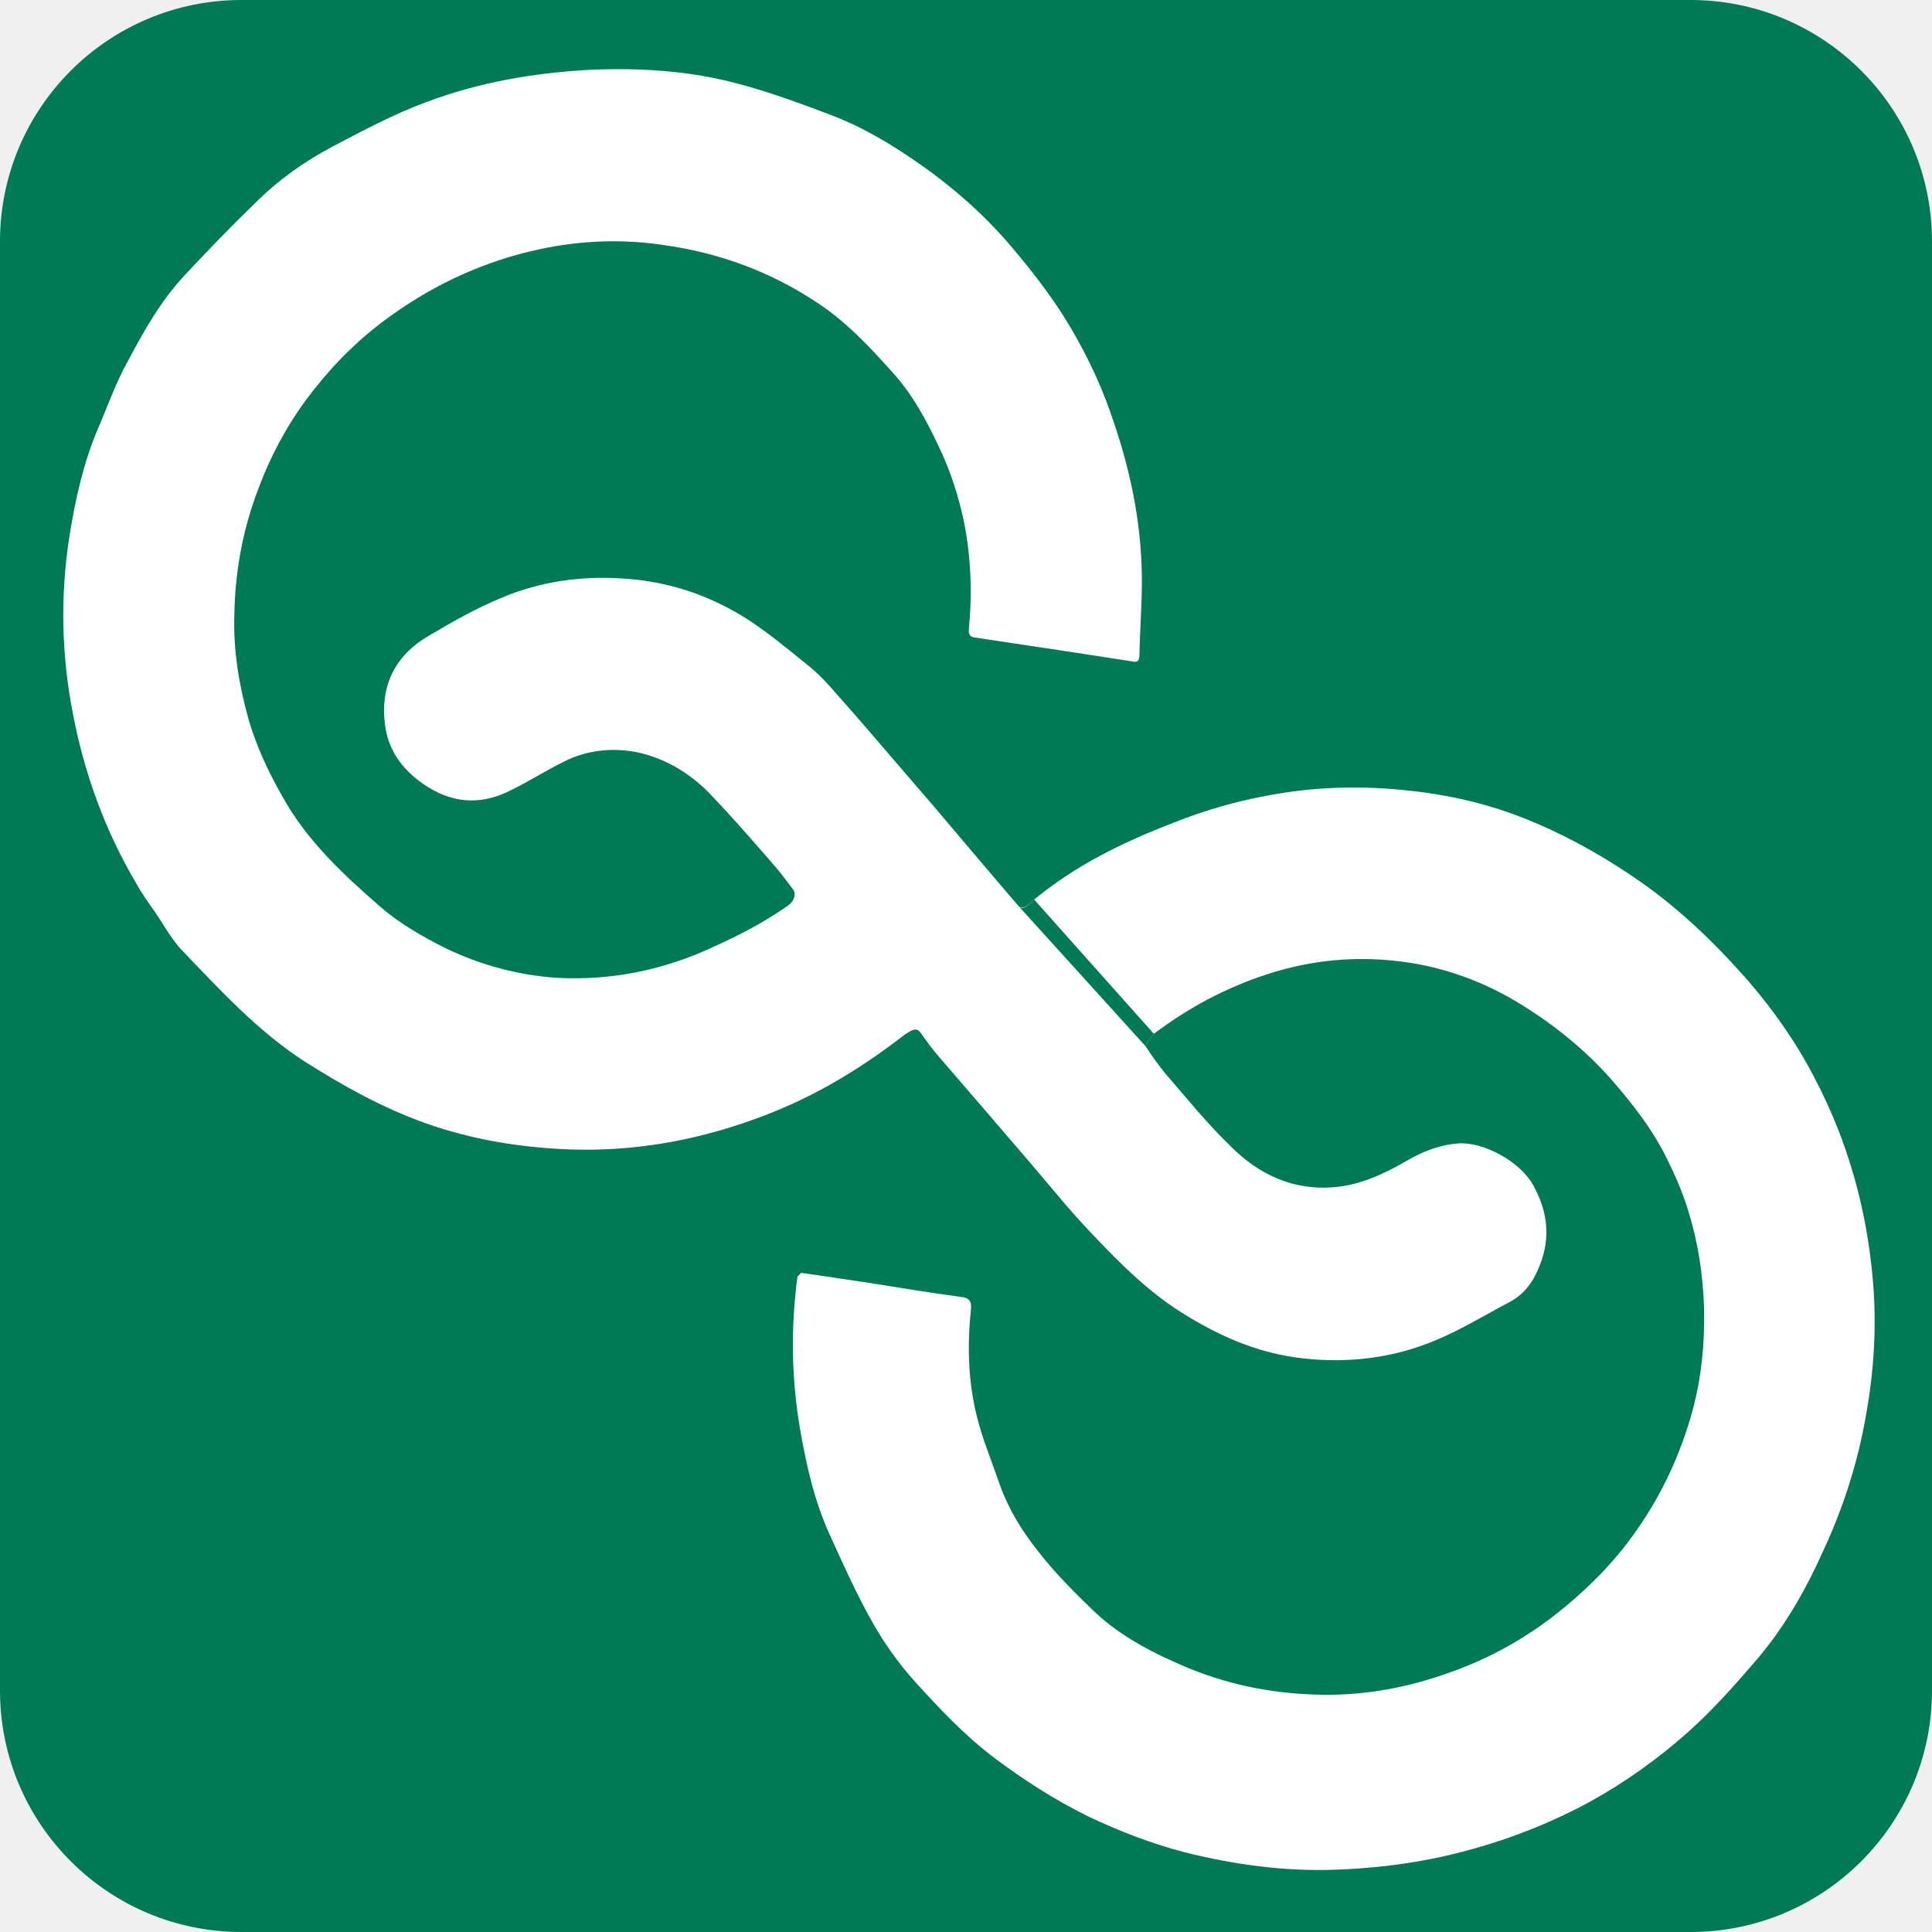
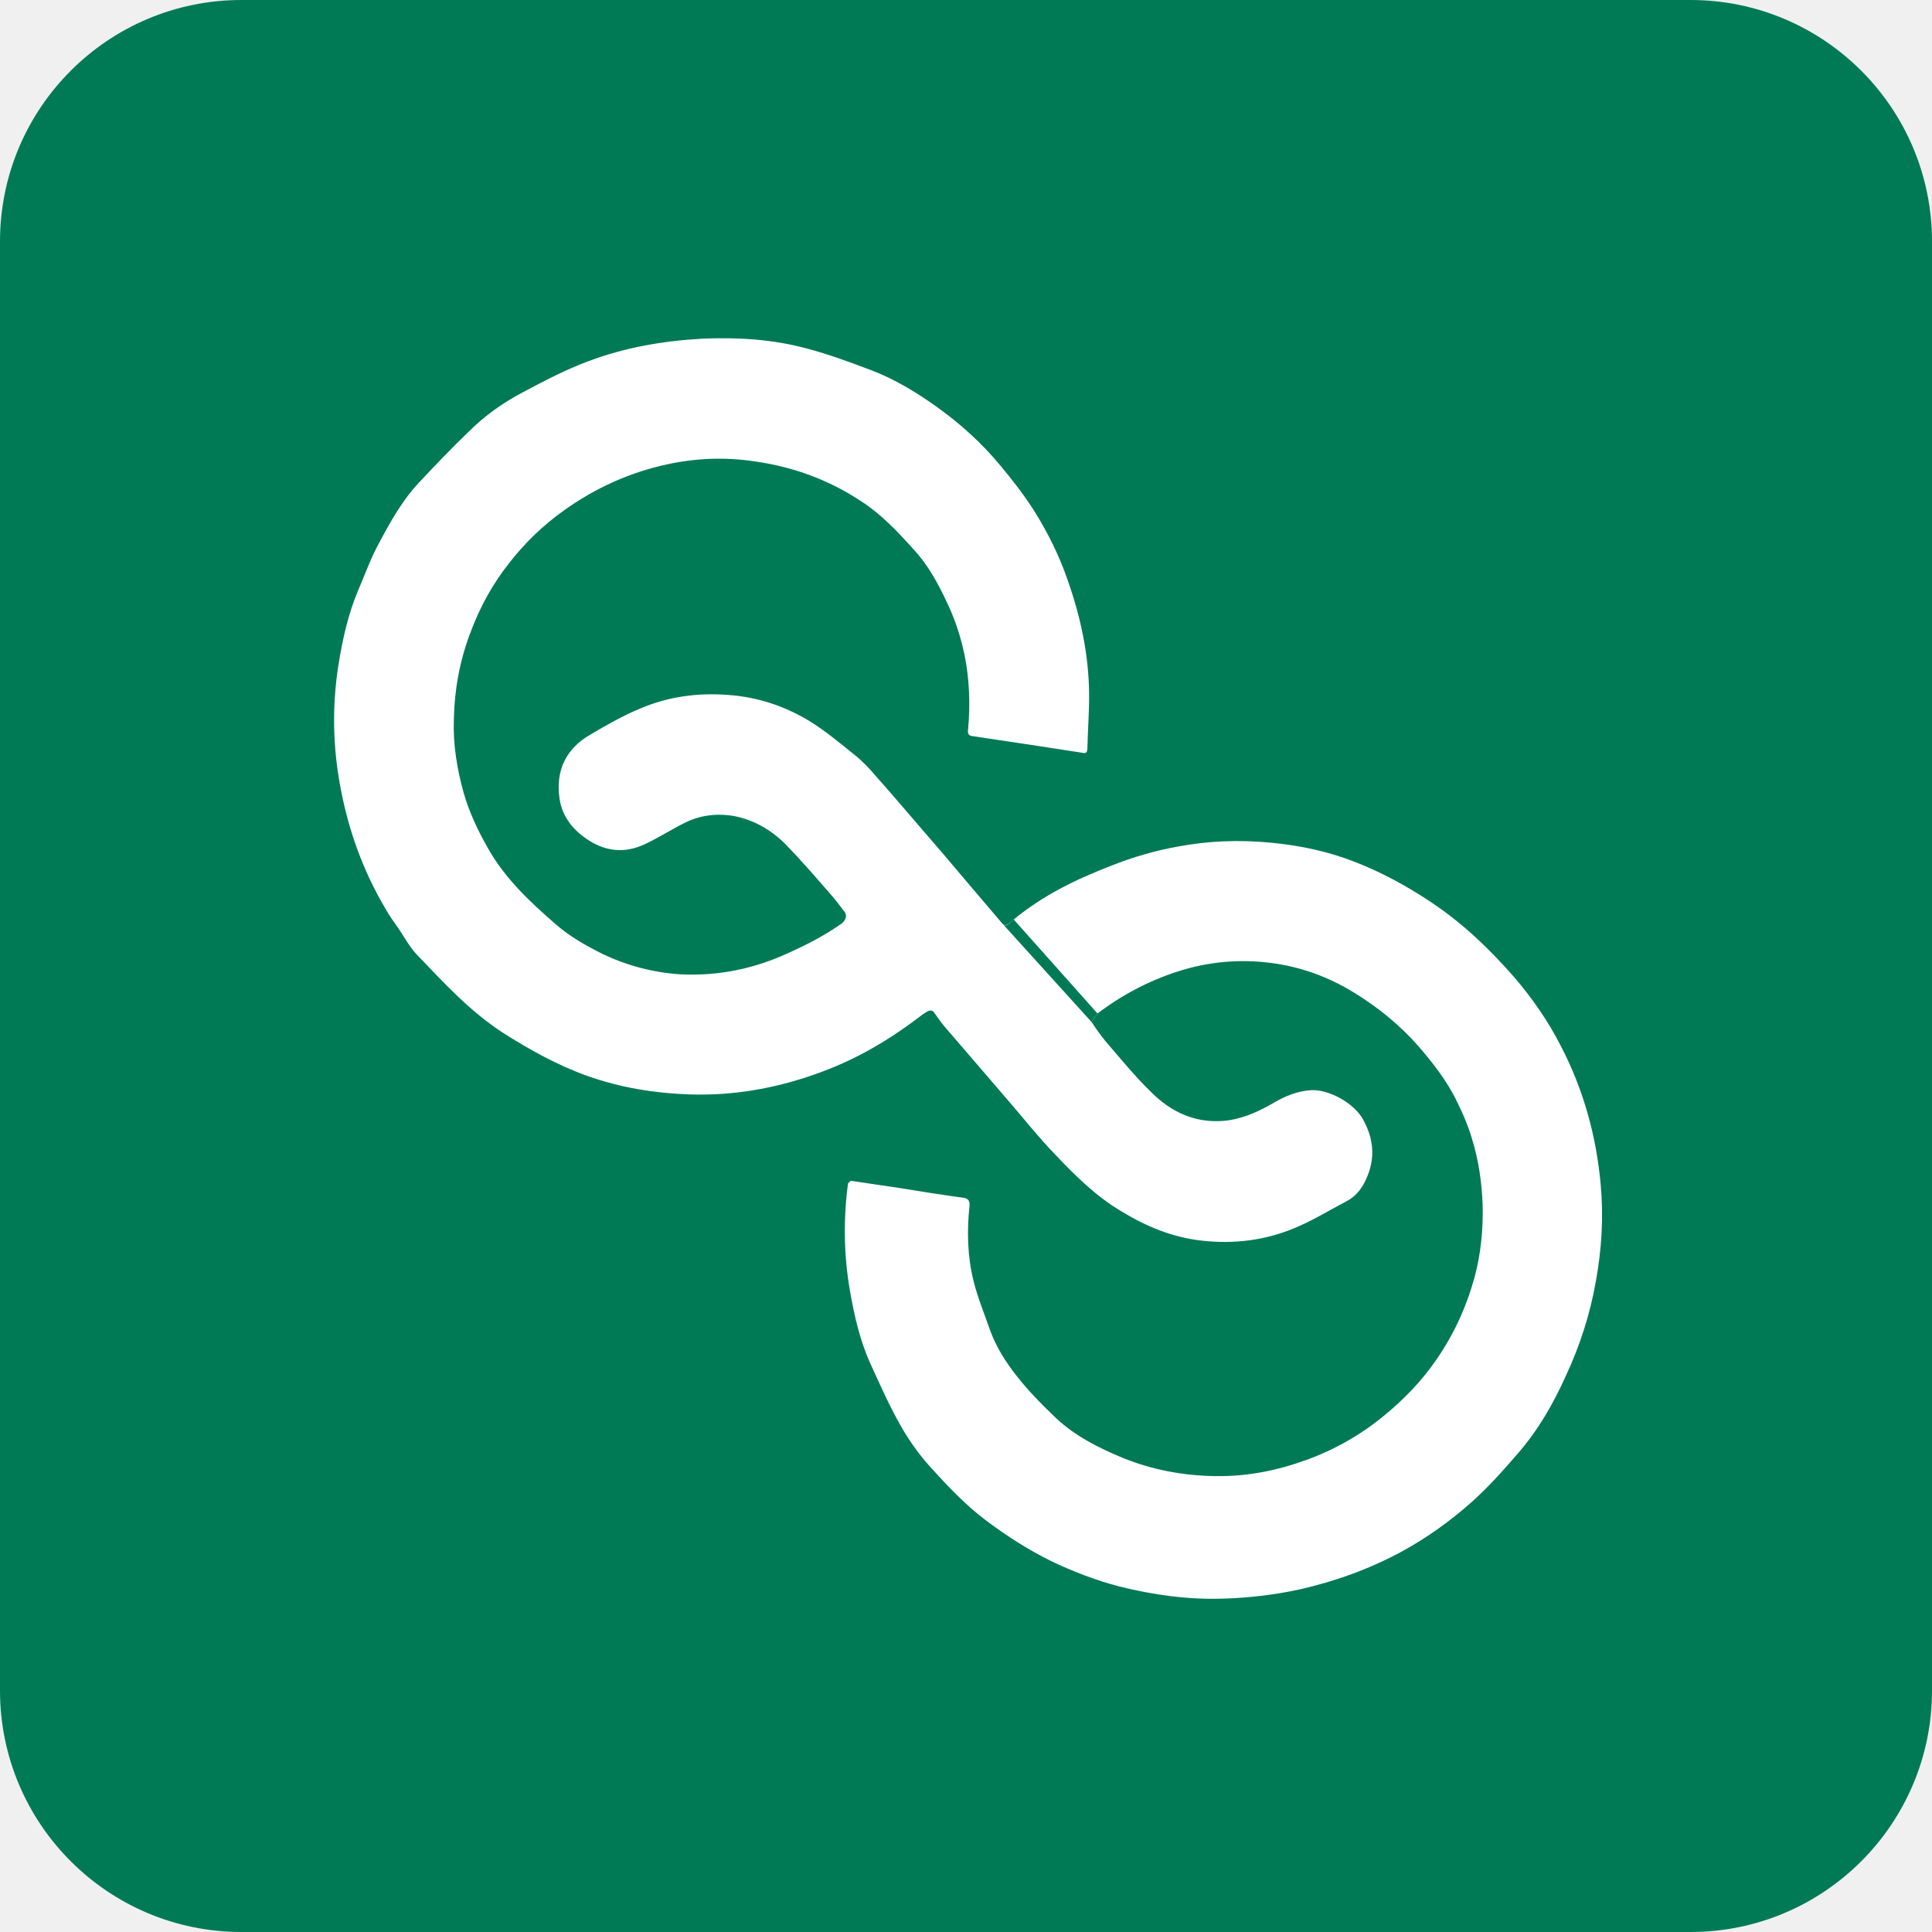
<svg xmlns="http://www.w3.org/2000/svg" viewBox="0 0 256 256" fill="none">
  <rect width="256" height="256" rx="32" fill="#007A55" />
-   <path d="M106.162 168.661C109.222 169.086 112.227 169.565 115.176 169.988C119.238 170.646 123.3 171.304 127.361 171.851C128.473 171.975 128.757 172.478 128.657 173.477C128.157 178.248 128.268 182.97 129.433 187.649C130.19 190.713 131.447 193.727 132.482 196.738C133.63 199.973 135.442 202.882 137.527 205.517C139.783 208.431 142.424 211.072 145.064 213.602C148.658 216.977 153.071 219.194 157.592 221.079C163.34 223.423 169.24 224.492 175.35 224.563C181.239 224.631 186.836 223.529 192.311 221.538C197.732 219.601 202.698 216.771 207.154 213.101C210.895 210.034 214.243 206.574 216.974 202.607C220.307 197.813 222.69 192.62 224.236 187.028C225.461 182.544 225.908 177.939 225.797 173.216C225.636 168.882 225.033 164.765 223.763 160.64C223.069 158.299 222.099 156.011 221.018 153.832C219.139 149.867 216.433 146.392 213.505 143.025C209.96 139.041 205.923 135.772 201.392 132.998C196.581 130.054 191.394 128.161 185.831 127.43C179.768 126.637 173.831 127.179 168.021 129.056C162.543 130.825 157.519 133.488 152.894 136.989C153.003 136.769 152.675 137.209 152.894 136.989C152.676 137.32 151.689 138.42 151.803 138.643C152.595 139.874 153.497 141.107 154.399 142.228C157.214 145.482 159.975 148.902 163.121 151.938C166.83 155.647 171.353 157.754 176.736 157.317C180.176 157.024 183.27 155.616 186.194 153.928C188.401 152.62 190.667 151.702 193.22 151.51C196.605 151.271 201.468 153.938 203.171 157.069C205.1 160.535 205.474 164.094 204.016 167.687C203.262 169.678 202.06 171.441 200.128 172.474C196.816 174.213 193.562 176.23 190.135 177.634C184.552 179.958 178.673 180.667 172.611 179.986C167.05 179.366 162.138 177.309 157.384 174.422C152.518 171.532 148.584 167.599 144.704 163.499C141.837 160.522 139.244 157.27 136.598 154.185C134.571 151.829 132.544 149.472 130.573 147.172C128.547 144.816 126.464 142.403 124.437 140.047C123.536 139.037 122.746 137.917 121.955 136.797C121.447 136.069 120.685 136.539 119.969 137.031C113.528 142.01 107.064 145.844 99.319 148.531C91.685 151.22 83.814 152.572 75.646 152.311C69.034 152.067 62.635 151.049 56.333 148.81C50.7 146.8 45.501 143.907 40.409 140.682C34.197 136.666 29.303 131.333 24.299 126.11C22.725 124.536 21.702 122.525 20.46 120.733C19.669 119.613 18.822 118.437 18.141 117.207C13.95 110.16 11.195 102.574 9.658 94.558C8.122 86.653 7.976 78.82 9.217 70.948C9.994 66.124 11.05 61.36 12.942 56.883C14.24 53.899 15.315 50.801 16.838 48.042C19.013 43.957 21.243 39.928 24.425 36.522C27.497 33.225 30.625 29.984 33.866 26.856C36.886 23.836 40.356 21.377 44.165 19.366C48.195 17.247 52.28 15.072 56.539 13.511C63.396 10.925 70.602 9.675 77.984 9.261C84.701 8.95 91.371 9.361 97.834 11.102C102.013 12.206 106.196 13.755 110.269 15.301C114.565 16.962 118.481 19.34 122.233 21.994C126.769 25.213 130.978 28.983 134.528 33.301C136.837 36.05 139.036 38.908 140.96 41.929C143.507 46.013 145.668 50.371 147.22 54.888C149.689 61.859 151.216 68.986 151.301 76.319C151.342 79.874 151.049 83.314 150.979 86.868C150.932 87.59 150.712 87.809 149.988 87.634C147.262 87.214 144.536 86.793 141.809 86.373C137.692 85.77 133.519 85.11 129.401 84.507C128.568 84.442 128.287 84.161 128.387 83.273C128.833 78.557 128.666 73.779 127.723 69.102C127.018 65.762 125.98 62.528 124.5 59.401C122.791 55.715 120.861 52.138 118.105 49.162C115.123 45.85 112.085 42.594 108.28 40.106C102.067 35.979 95.317 33.512 88.029 32.483C82.465 31.641 76.969 31.855 71.54 33.014C64.392 34.542 57.817 37.52 51.868 41.783C48.012 44.516 44.607 47.809 41.706 51.496C38.475 55.514 35.973 60.039 34.142 65.016C32.148 70.27 31.157 75.757 31.055 81.365C30.889 86.14 31.664 90.759 32.939 95.329C33.98 98.895 35.518 102.19 37.39 105.489C40.624 111.358 45.453 115.858 50.446 120.192C52.971 122.388 56.046 124.145 59.119 125.681C63.755 127.901 68.713 129.236 73.883 129.574C81.163 129.936 87.978 128.515 94.497 125.481C98.199 123.802 101.152 122.264 104.458 119.969C105.12 119.532 105.635 118.501 105.072 117.828C104.283 116.819 103.492 115.699 102.648 114.745C99.777 111.434 96.906 108.124 93.87 104.978C91.173 102.281 87.985 100.411 84.255 99.646C81.026 99.053 77.754 99.403 74.827 100.869C72.397 102.063 70.192 103.481 67.762 104.675C64.062 106.576 60.452 106.59 56.76 104.325C53.795 102.458 51.599 99.933 51.057 96.317C50.273 90.92 52.336 86.834 56.86 84.22C59.894 82.422 63.039 80.626 66.3 79.275C71.606 77.004 77.207 76.236 83.044 76.693C88.492 77.089 93.566 78.759 98.208 81.534C101.284 83.403 104.089 85.768 106.892 88.022C108.406 89.207 109.756 90.666 110.994 92.125C113.92 95.38 116.737 98.745 119.608 102.056C120.959 103.627 122.366 105.254 123.718 106.825C125.52 108.956 127.322 111.088 129.18 113.275C131.095 115.519 133.009 117.763 134.867 119.951C135.543 120.736 136.261 119.851 137.031 119.194C142.643 114.593 148.657 111.669 155.458 109.026C159.549 107.407 163.7 106.178 168.079 105.396C173.898 104.297 179.728 104.087 185.677 104.656C191.127 105.163 196.416 106.28 201.437 108.227C206.626 110.231 211.433 112.842 216.079 115.951C222.013 119.907 227.011 124.687 231.683 130.017C235.118 134.001 238.167 138.368 240.555 143.062C244.872 151.332 247.307 160.136 248.136 169.31C248.707 175.482 248.334 181.587 247.238 187.629C246.144 193.892 244.214 199.868 241.558 205.558C239.176 210.863 236.291 215.884 232.454 220.282C229.714 223.472 226.862 226.66 223.674 229.511C219.661 233.075 215.309 236.191 210.563 238.801C204.436 242.118 197.91 244.486 191.096 246.018C186.497 247.02 181.783 247.576 177.008 247.743C170.235 247.997 163.615 247.087 157.042 245.456C152.585 244.293 148.289 242.633 144.1 240.64C139.743 238.479 135.77 235.933 131.848 233C127.87 230.01 124.552 226.472 121.288 222.879C119.15 220.522 117.231 217.834 115.643 215.038C113.488 211.236 111.72 207.272 109.896 203.252C107.901 198.841 106.847 194.163 106.014 189.377C104.882 182.754 104.748 176.032 105.668 169.155L106.162 168.661Z" fill="#FFFFFF" />
-   <path d="M121.606 136.404C121.72 136.494 121.834 136.623 121.955 136.797L121.606 136.404C121.243 136.118 120.514 136.657 119.969 137.031L104.458 119.969C105.12 119.532 105.635 118.501 105.072 117.828L121.606 136.404Z" fill="#FFFFFF" />
-   <path d="M152.894 136.989C152.676 137.32 151.689 138.42 151.803 138.643L134.99 120.086C134.95 120.044 134.909 119.999 134.867 119.951L134.99 120.086C135.606 120.728 136.308 119.811 137.031 119.194L152.894 136.989Z" fill="#007A55" />
+   <g transform="translate(128 128) scale(0.7) translate(-128 -128)">
+     <path d="M106.162 168.661C109.222 169.086 112.227 169.565 115.176 169.988C119.238 170.646 123.3 171.304 127.361 171.851C128.473 171.975 128.757 172.478 128.657 173.477C128.157 178.248 128.268 182.97 129.433 187.649C130.19 190.713 131.447 193.727 132.482 196.738C133.63 199.973 135.442 202.882 137.527 205.517C139.783 208.431 142.424 211.072 145.064 213.602C148.658 216.977 153.071 219.194 157.592 221.079C163.34 223.423 169.24 224.492 175.35 224.563C181.239 224.631 186.836 223.529 192.311 221.538C197.732 219.601 202.698 216.771 207.154 213.101C210.895 210.034 214.243 206.574 216.974 202.607C220.307 197.813 222.69 192.62 224.236 187.028C225.461 182.544 225.908 177.939 225.797 173.216C225.636 168.882 225.033 164.765 223.763 160.64C223.069 158.299 222.099 156.011 221.018 153.832C219.139 149.867 216.433 146.392 213.505 143.025C209.96 139.041 205.923 135.772 201.392 132.998C196.581 130.054 191.394 128.161 185.831 127.43C179.768 126.637 173.831 127.179 168.021 129.056C162.543 130.825 157.519 133.488 152.894 136.989C153.003 136.769 152.675 137.209 152.894 136.989C152.676 137.32 151.689 138.42 151.803 138.643C152.595 139.874 153.497 141.107 154.399 142.228C157.214 145.482 159.975 148.902 163.121 151.938C166.83 155.647 171.353 157.754 176.736 157.317C180.176 157.024 183.27 155.616 186.194 153.928C188.401 152.62 190.667 151.702 193.22 151.51C196.605 151.271 201.468 153.938 203.171 157.069C205.1 160.535 205.474 164.094 204.016 167.687C203.262 169.678 202.06 171.441 200.128 172.474C196.816 174.213 193.562 176.23 190.135 177.634C184.552 179.958 178.673 180.667 172.611 179.986C167.05 179.366 162.138 177.309 157.384 174.422C152.518 171.532 148.584 167.599 144.704 163.499C141.837 160.522 139.244 157.27 136.598 154.185C134.571 151.829 132.544 149.472 130.573 147.172C128.547 144.816 126.464 142.403 124.437 140.047C123.536 139.037 122.746 137.917 121.955 136.797C121.447 136.069 120.685 136.539 119.969 137.031C113.528 142.01 107.064 145.844 99.319 148.531C91.685 151.22 83.814 152.572 75.646 152.311C69.034 152.067 62.635 151.049 56.333 148.81C50.7 146.8 45.501 143.907 40.409 140.682C34.197 136.666 29.303 131.333 24.299 126.11C22.725 124.536 21.702 122.525 20.46 120.733C19.669 119.613 18.822 118.437 18.141 117.207C13.95 110.16 11.195 102.574 9.658 94.558C8.122 86.653 7.976 78.82 9.217 70.948C9.994 66.124 11.05 61.36 12.942 56.883C14.24 53.899 15.315 50.801 16.838 48.042C19.013 43.957 21.243 39.928 24.425 36.522C27.497 33.225 30.625 29.984 33.866 26.856C36.886 23.836 40.356 21.377 44.165 19.366C48.195 17.247 52.28 15.072 56.539 13.511C63.396 10.925 70.602 9.675 77.984 9.261C84.701 8.95 91.371 9.361 97.834 11.102C102.013 12.206 106.196 13.755 110.269 15.301C114.565 16.962 118.481 19.34 122.233 21.994C126.769 25.213 130.978 28.983 134.528 33.301C136.837 36.05 139.036 38.908 140.96 41.929C143.507 46.013 145.668 50.371 147.22 54.888C149.689 61.859 151.216 68.986 151.301 76.319C151.342 79.874 151.049 83.314 150.979 86.868C150.932 87.59 150.712 87.809 149.988 87.634C147.262 87.214 144.536 86.793 141.809 86.373C137.692 85.77 133.519 85.11 129.401 84.507C128.568 84.442 128.287 84.161 128.387 83.273C128.833 78.557 128.666 73.779 127.723 69.102C127.018 65.762 125.98 62.528 124.5 59.401C122.791 55.715 120.861 52.138 118.105 49.162C115.123 45.85 112.085 42.594 108.28 40.106C102.067 35.979 95.317 33.512 88.029 32.483C82.465 31.641 76.969 31.855 71.54 33.014C64.392 34.542 57.817 37.52 51.868 41.783C48.012 44.516 44.607 47.809 41.706 51.496C38.475 55.514 35.973 60.039 34.142 65.016C32.148 70.27 31.157 75.757 31.055 81.365C30.889 86.14 31.664 90.759 32.939 95.329C33.98 98.895 35.518 102.19 37.39 105.489C40.624 111.358 45.453 115.858 50.446 120.192C52.971 122.388 56.046 124.145 59.119 125.681C63.755 127.901 68.713 129.236 73.883 129.574C81.163 129.936 87.978 128.515 94.497 125.481C98.199 123.802 101.152 122.264 104.458 119.969C105.12 119.532 105.635 118.501 105.072 117.828C104.283 116.819 103.492 115.699 102.648 114.745C99.777 111.434 96.906 108.124 93.87 104.978C91.173 102.281 87.985 100.411 84.255 99.646C81.026 99.053 77.754 99.403 74.827 100.869C72.397 102.063 70.192 103.481 67.762 104.675C64.062 106.576 60.452 106.59 56.76 104.325C53.795 102.458 51.599 99.933 51.057 96.317C50.273 90.92 52.336 86.834 56.86 84.22C59.894 82.422 63.039 80.626 66.3 79.275C71.606 77.004 77.207 76.236 83.044 76.693C88.492 77.089 93.566 78.759 98.208 81.534C101.284 83.403 104.089 85.768 106.892 88.022C108.406 89.207 109.756 90.666 110.994 92.125C113.92 95.38 116.737 98.745 119.608 102.056C120.959 103.627 122.366 105.254 123.718 106.825C125.52 108.956 127.322 111.088 129.18 113.275C131.095 115.519 133.009 117.763 134.867 119.951C135.543 120.736 136.261 119.851 137.031 119.194C142.643 114.593 148.657 111.669 155.458 109.026C159.549 107.407 163.7 106.178 168.079 105.396C173.898 104.297 179.728 104.087 185.677 104.656C191.127 105.163 196.416 106.28 201.437 108.227C206.626 110.231 211.433 112.842 216.079 115.951C222.013 119.907 227.011 124.687 231.683 130.017C235.118 134.001 238.167 138.368 240.555 143.062C244.872 151.332 247.307 160.136 248.136 169.31C248.707 175.482 248.334 181.587 247.238 187.629C246.144 193.892 244.214 199.868 241.558 205.558C239.176 210.863 236.291 215.884 232.454 220.282C229.714 223.472 226.862 226.66 223.674 229.511C219.661 233.075 215.309 236.191 210.563 238.801C204.436 242.118 197.91 244.486 191.096 246.018C186.497 247.02 181.783 247.576 177.008 247.743C170.235 247.997 163.615 247.087 157.042 245.456C152.585 244.293 148.289 242.633 144.1 240.64C139.743 238.479 135.77 235.933 131.848 233C127.87 230.01 124.552 226.472 121.288 222.879C119.15 220.522 117.231 217.834 115.643 215.038C113.488 211.236 111.72 207.272 109.896 203.252C107.901 198.841 106.847 194.163 106.014 189.377C104.882 182.754 104.748 176.032 105.668 169.155L106.162 168.661Z" fill="#FFFFFF" />
+     <path d="M121.606 136.404C121.72 136.494 121.834 136.623 121.955 136.797L121.606 136.404C121.243 136.118 120.514 136.657 119.969 137.031L104.458 119.969C105.12 119.532 105.635 118.501 105.072 117.828L121.606 136.404Z" fill="#FFFFFF" />
+     <path d="M152.894 136.989C152.676 137.32 151.689 138.42 151.803 138.643L134.99 120.086C134.95 120.044 134.909 119.999 134.867 119.951L134.99 120.086C135.606 120.728 136.308 119.811 137.031 119.194L152.894 136.989Z" fill="#007A55" />
+   </g>
</svg>
